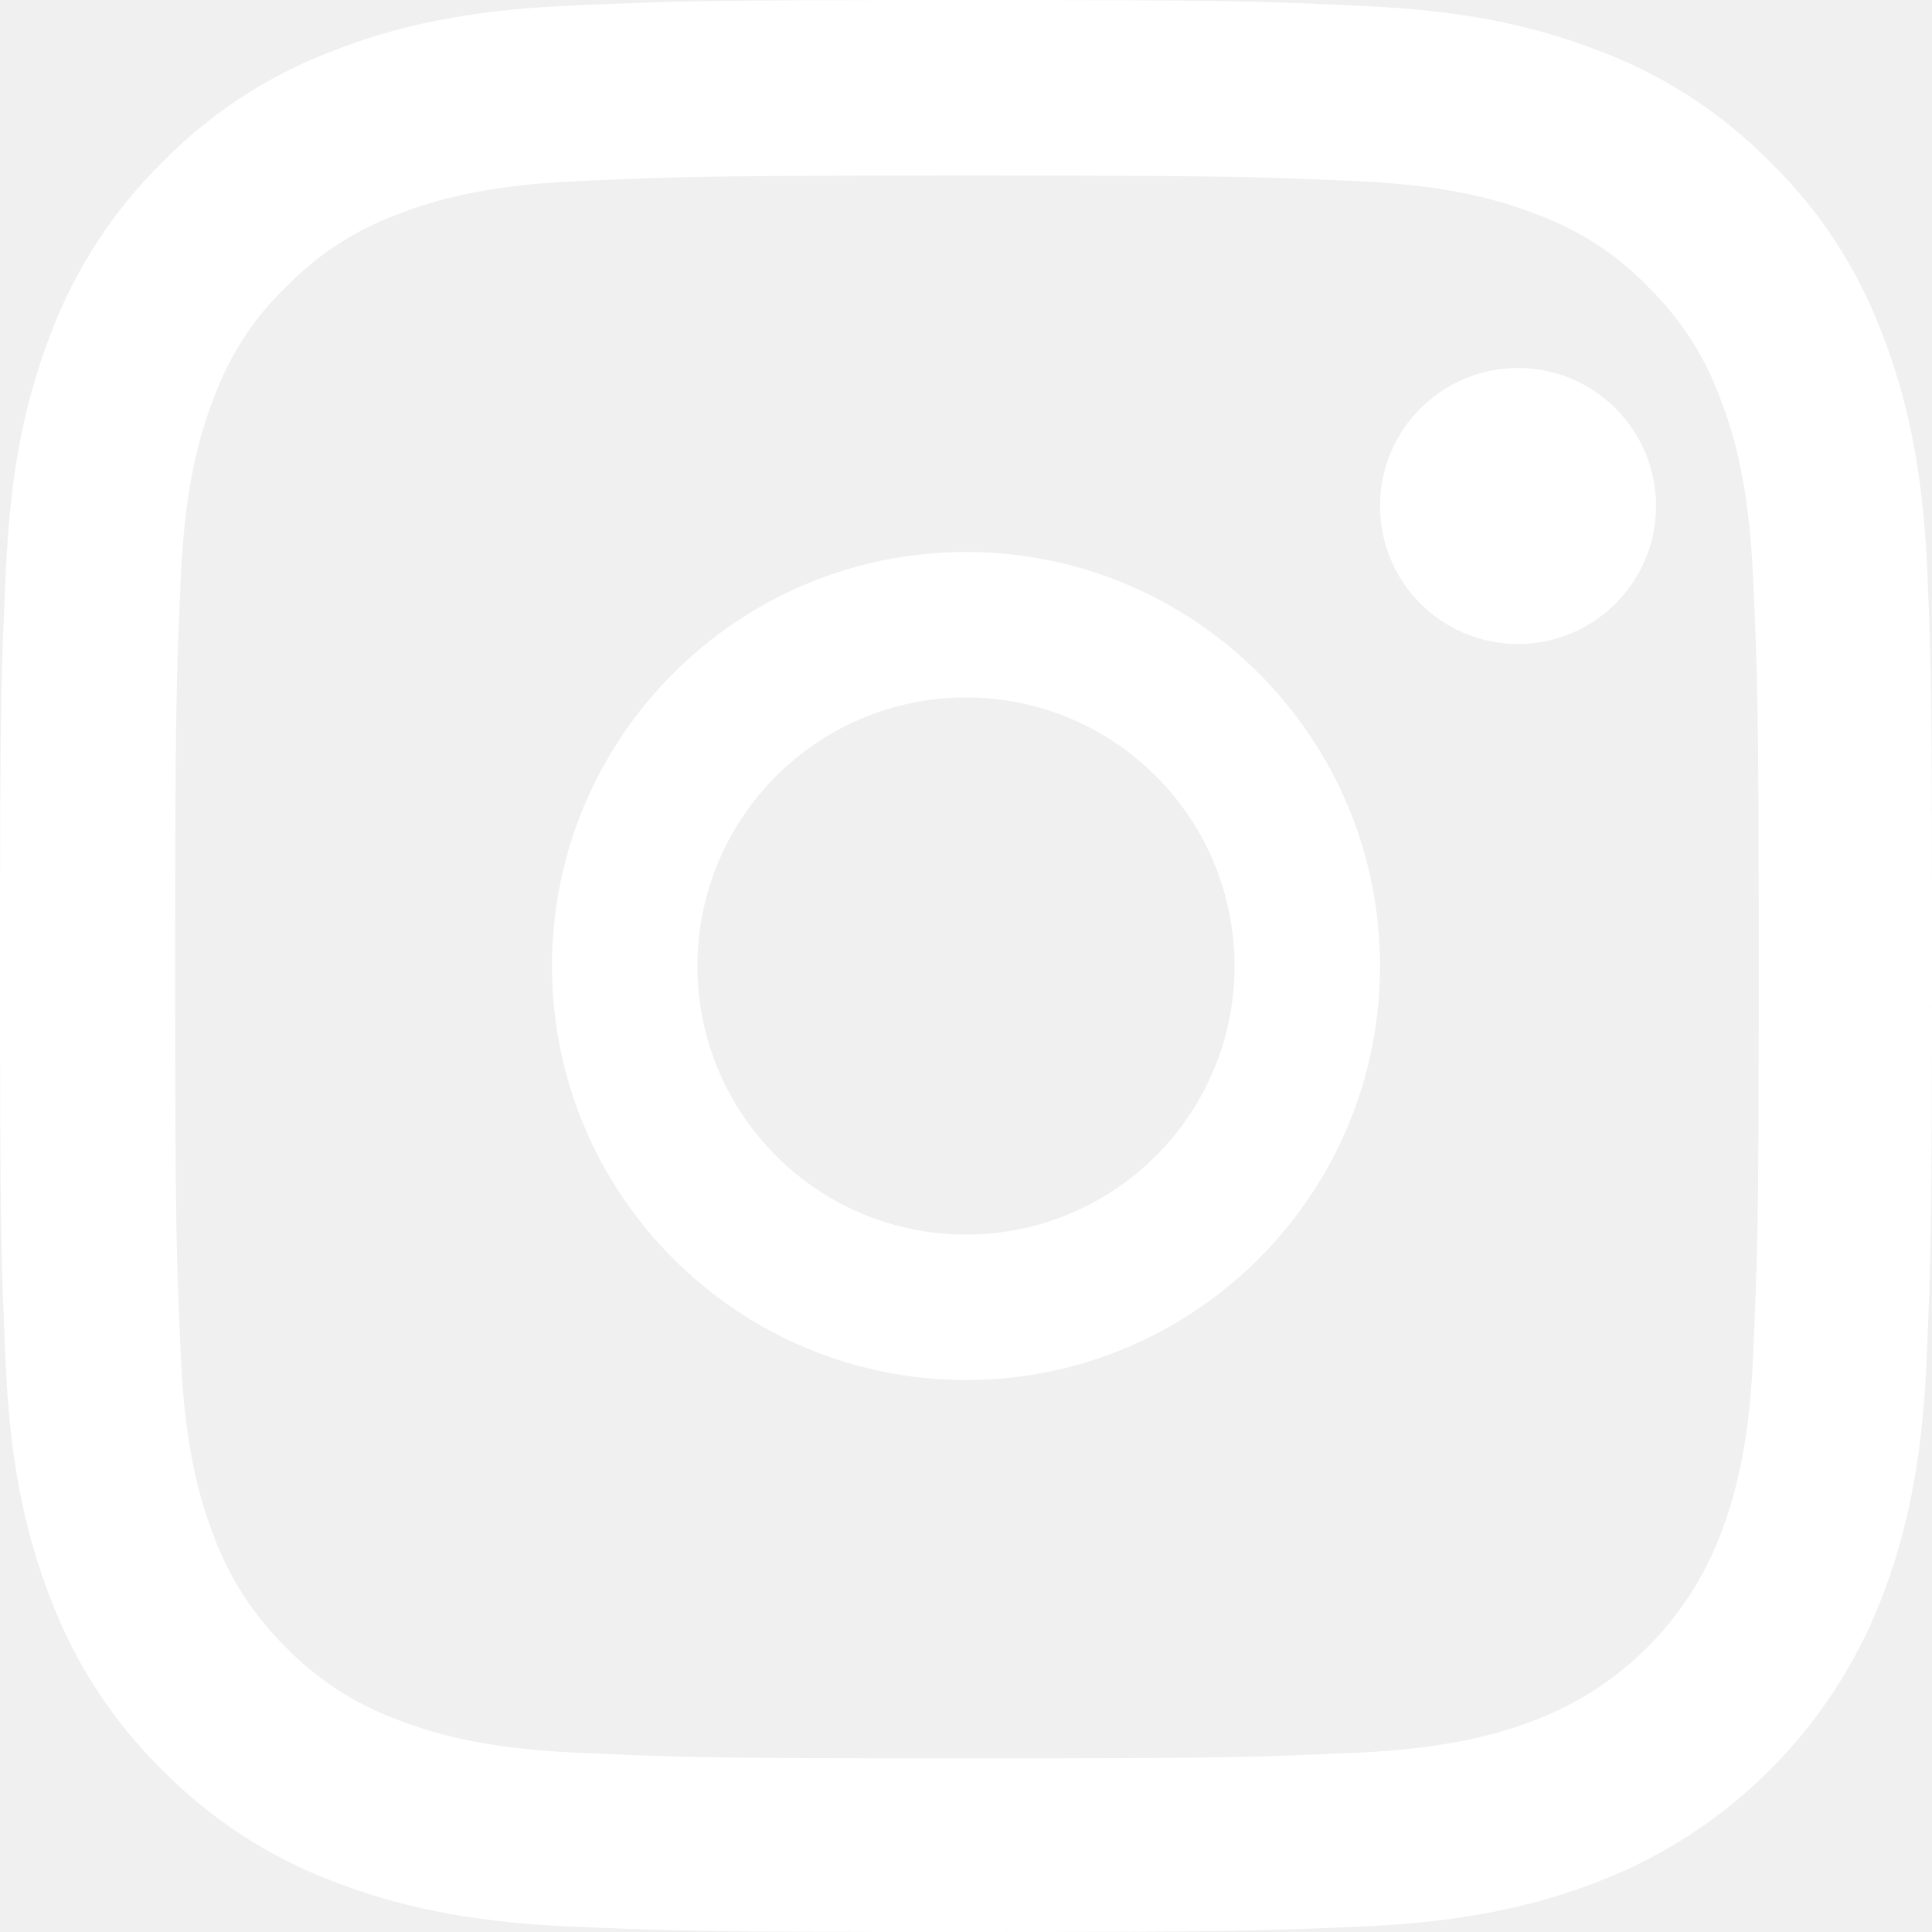
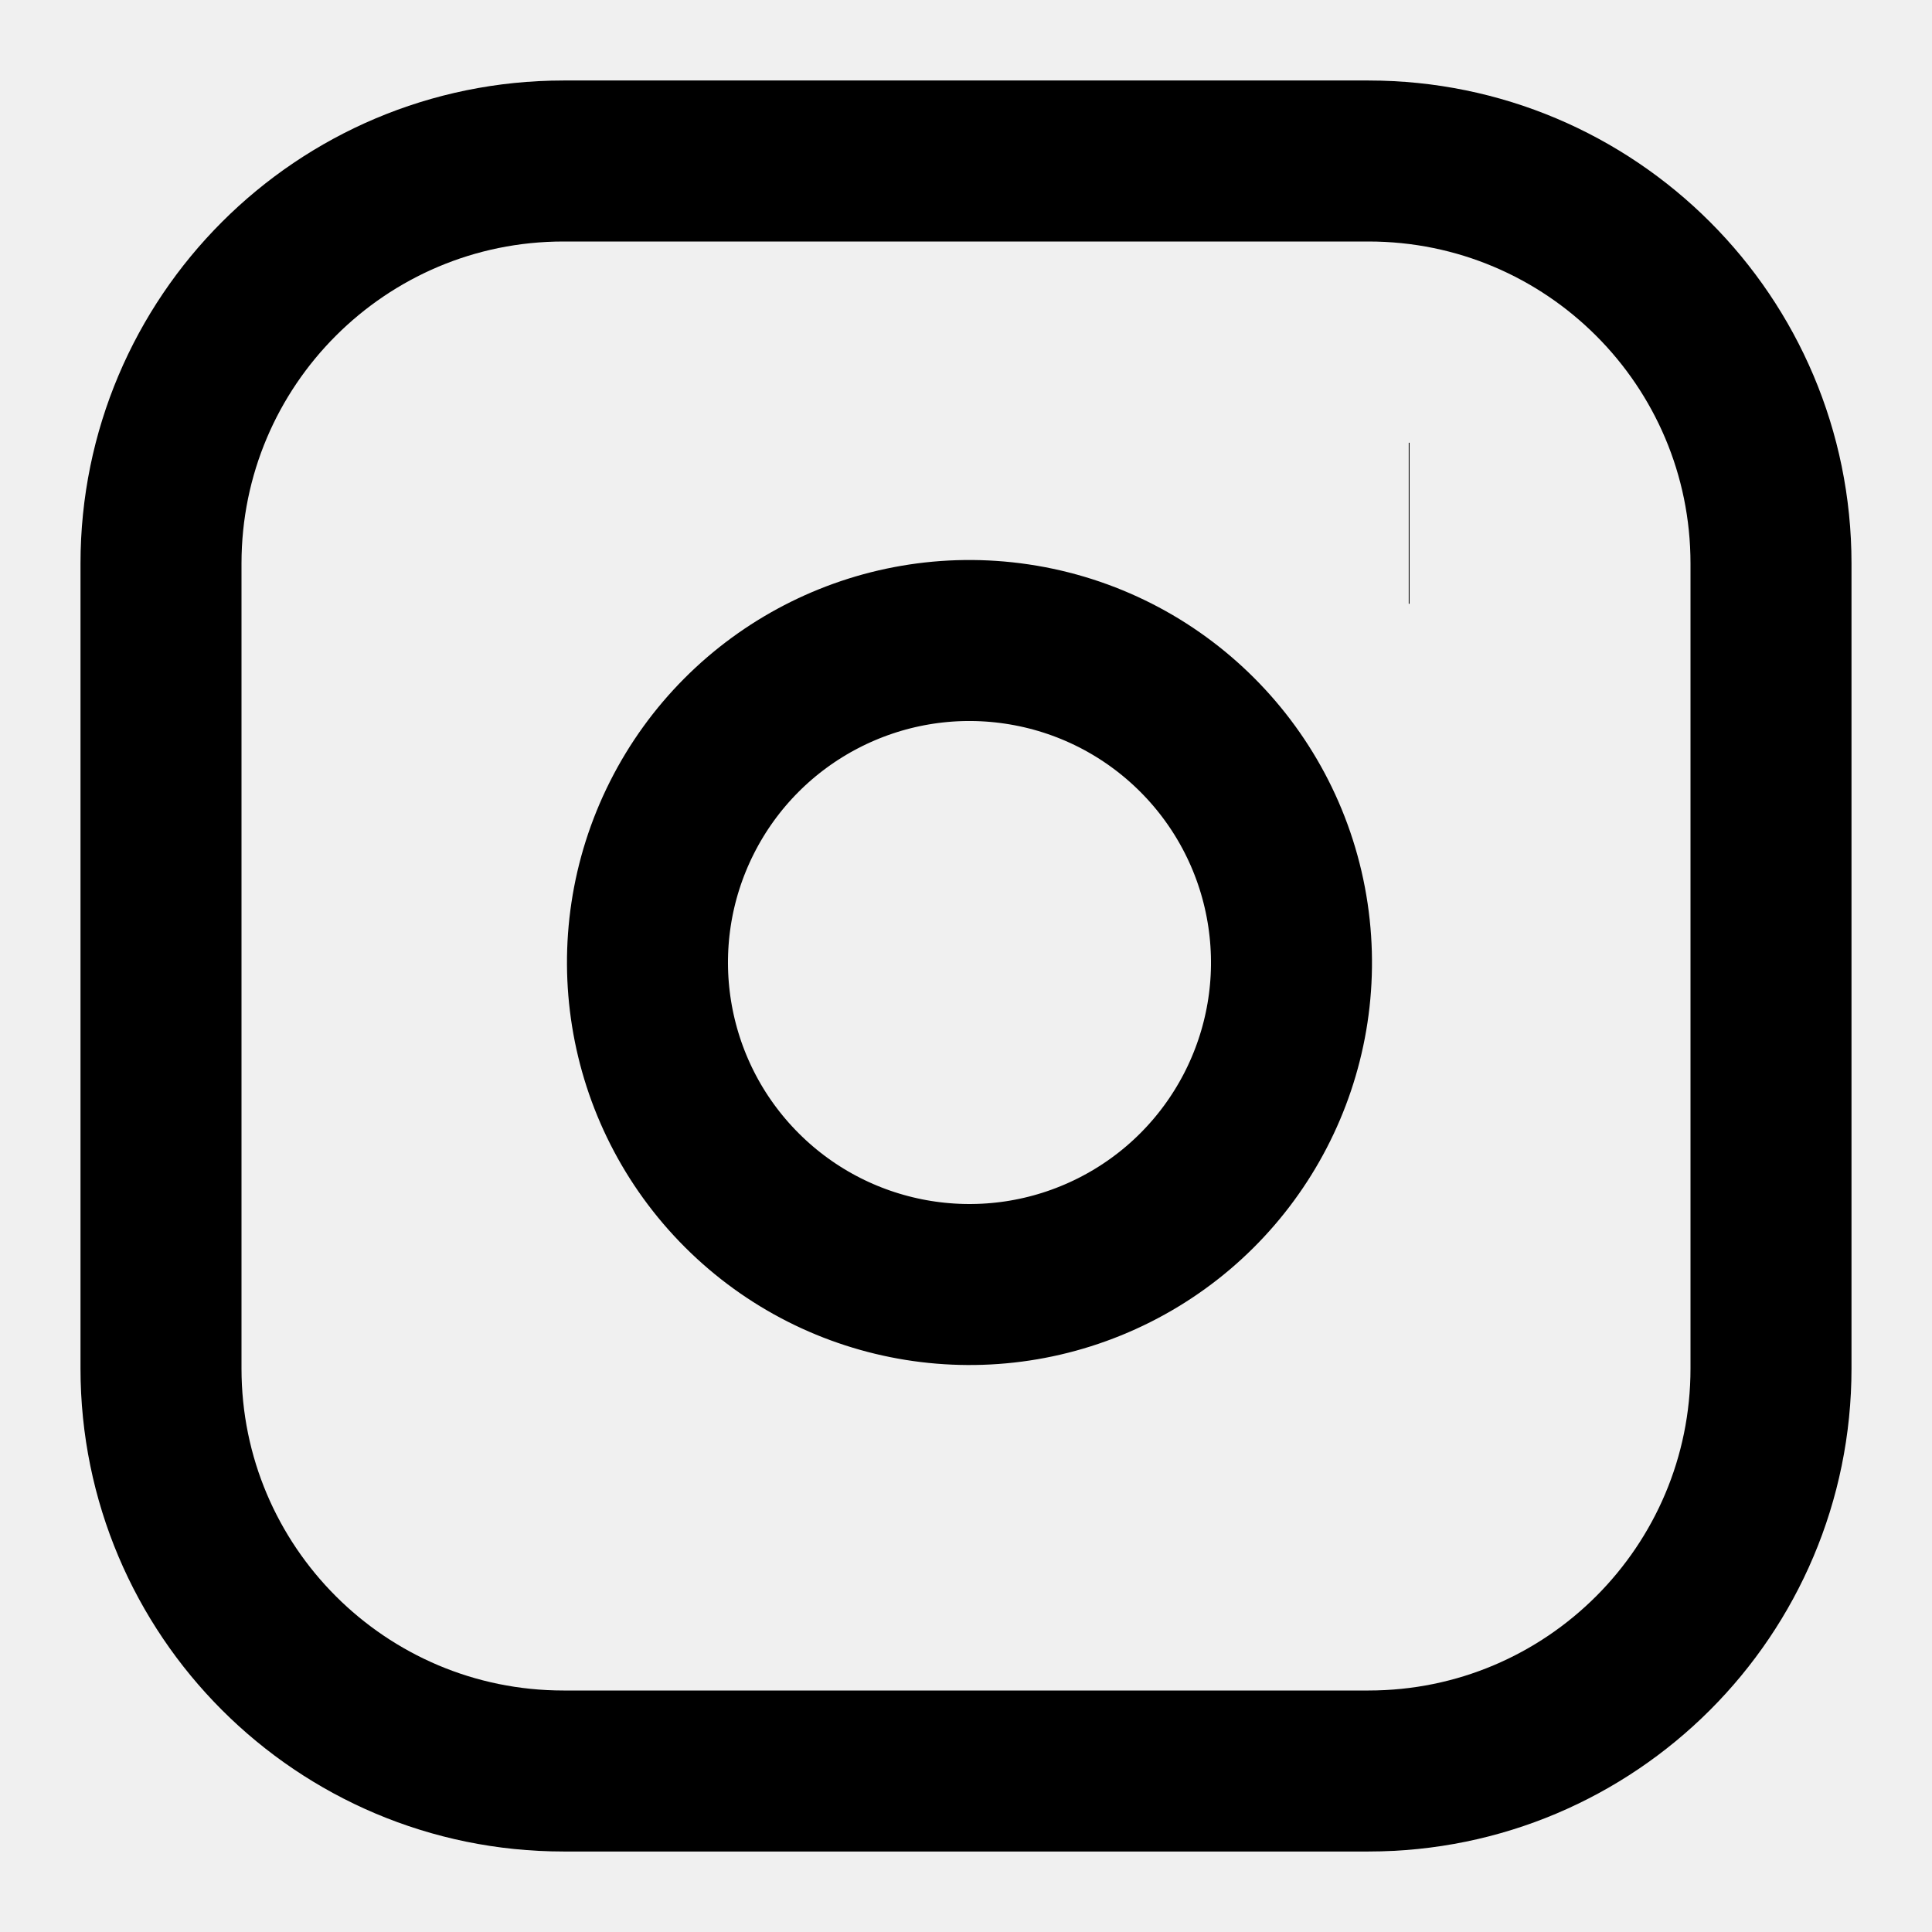
- <svg xmlns="http://www.w3.org/2000/svg" width="21" height="21" viewBox="0 0 21 21" fill="none">
-   <path d="M20.947 6.174C20.897 5.058 20.717 4.291 20.458 3.626C20.192 2.921 19.781 2.289 19.244 1.764C18.719 1.231 18.083 0.816 17.385 0.554C16.716 0.295 15.953 0.115 14.837 0.066C13.713 0.012 13.356 0 10.504 0C7.652 0 7.295 0.012 6.175 0.062C5.059 0.111 4.292 0.291 3.627 0.55C2.921 0.816 2.29 1.227 1.764 1.764C1.231 2.289 0.817 2.925 0.554 3.622C0.295 4.291 0.115 5.054 0.066 6.17C0.012 7.294 0 7.651 0 10.502C0 13.353 0.012 13.71 0.062 14.83C0.111 15.946 0.291 16.713 0.55 17.378C0.817 18.083 1.231 18.715 1.764 19.24C2.29 19.773 2.926 20.188 3.623 20.45C4.292 20.709 5.055 20.889 6.171 20.939C7.291 20.988 7.648 21 10.5 21C13.352 21 13.709 20.988 14.829 20.939C15.945 20.889 16.712 20.709 17.377 20.45C18.788 19.905 19.904 18.789 20.45 17.378C20.709 16.709 20.889 15.946 20.939 14.83C20.988 13.71 21 13.353 21 10.502C21 7.651 20.996 7.294 20.947 6.174ZM19.055 14.748C19.01 15.774 18.838 16.328 18.694 16.697C18.341 17.611 17.615 18.338 16.7 18.691C16.331 18.834 15.773 19.006 14.751 19.051C13.643 19.101 13.311 19.113 10.508 19.113C7.706 19.113 7.369 19.101 6.265 19.051C5.24 19.006 4.686 18.834 4.316 18.691C3.861 18.522 3.447 18.256 3.11 17.907C2.761 17.566 2.495 17.156 2.326 16.701C2.183 16.332 2.011 15.774 1.966 14.752C1.916 13.645 1.904 13.312 1.904 10.51C1.904 7.708 1.916 7.372 1.966 6.268C2.011 5.243 2.183 4.689 2.326 4.32C2.495 3.864 2.761 3.45 3.114 3.114C3.455 2.765 3.865 2.498 4.321 2.33C4.69 2.187 5.248 2.014 6.27 1.969C7.378 1.92 7.71 1.908 10.512 1.908C13.319 1.908 13.651 1.92 14.755 1.969C15.781 2.014 16.335 2.187 16.704 2.33C17.159 2.498 17.574 2.765 17.91 3.114C18.259 3.454 18.526 3.864 18.694 4.32C18.838 4.689 19.01 5.247 19.055 6.268C19.104 7.376 19.117 7.708 19.117 10.51C19.117 13.312 19.104 13.64 19.055 14.748Z" fill="white" />
-   <path d="M10.5 6C8.016 6 6 8.016 6 10.5C6 12.985 8.016 15 10.5 15C12.985 15 15 12.985 15 10.5C15 8.016 12.985 6 10.5 6ZM10.5 13.419C8.888 13.419 7.581 12.112 7.581 10.5C7.581 8.888 8.888 7.581 10.5 7.581C12.112 7.581 13.419 8.888 13.419 10.5C13.419 12.112 12.112 13.419 10.5 13.419Z" fill="white" />
-   <path d="M18 5.5C18 6.328 17.328 7 16.5 7C15.672 7 15 6.328 15 5.5C15 4.671 15.672 4 16.5 4C17.328 4 18 4.671 18 5.5Z" fill="white" />
+ <svg xmlns="http://www.w3.org/2000/svg" width="24" height="24" viewBox="0 0 24 24" fill="none">
+   <rect x="2" y="2" width="20" height="20" rx="5" ry="5" stroke="currentColor" stroke-width="2" />
+   <path d="M16 11.37A4 4 0 1 1 12.63 8 4 4 0 0 1 16 11.37z" stroke="currentColor" stroke-width="2" />
+   <line x1="17.5" y1="6.5" x2="17.51" y2="6.5" stroke="currentColor" stroke-width="2" />
</svg>
